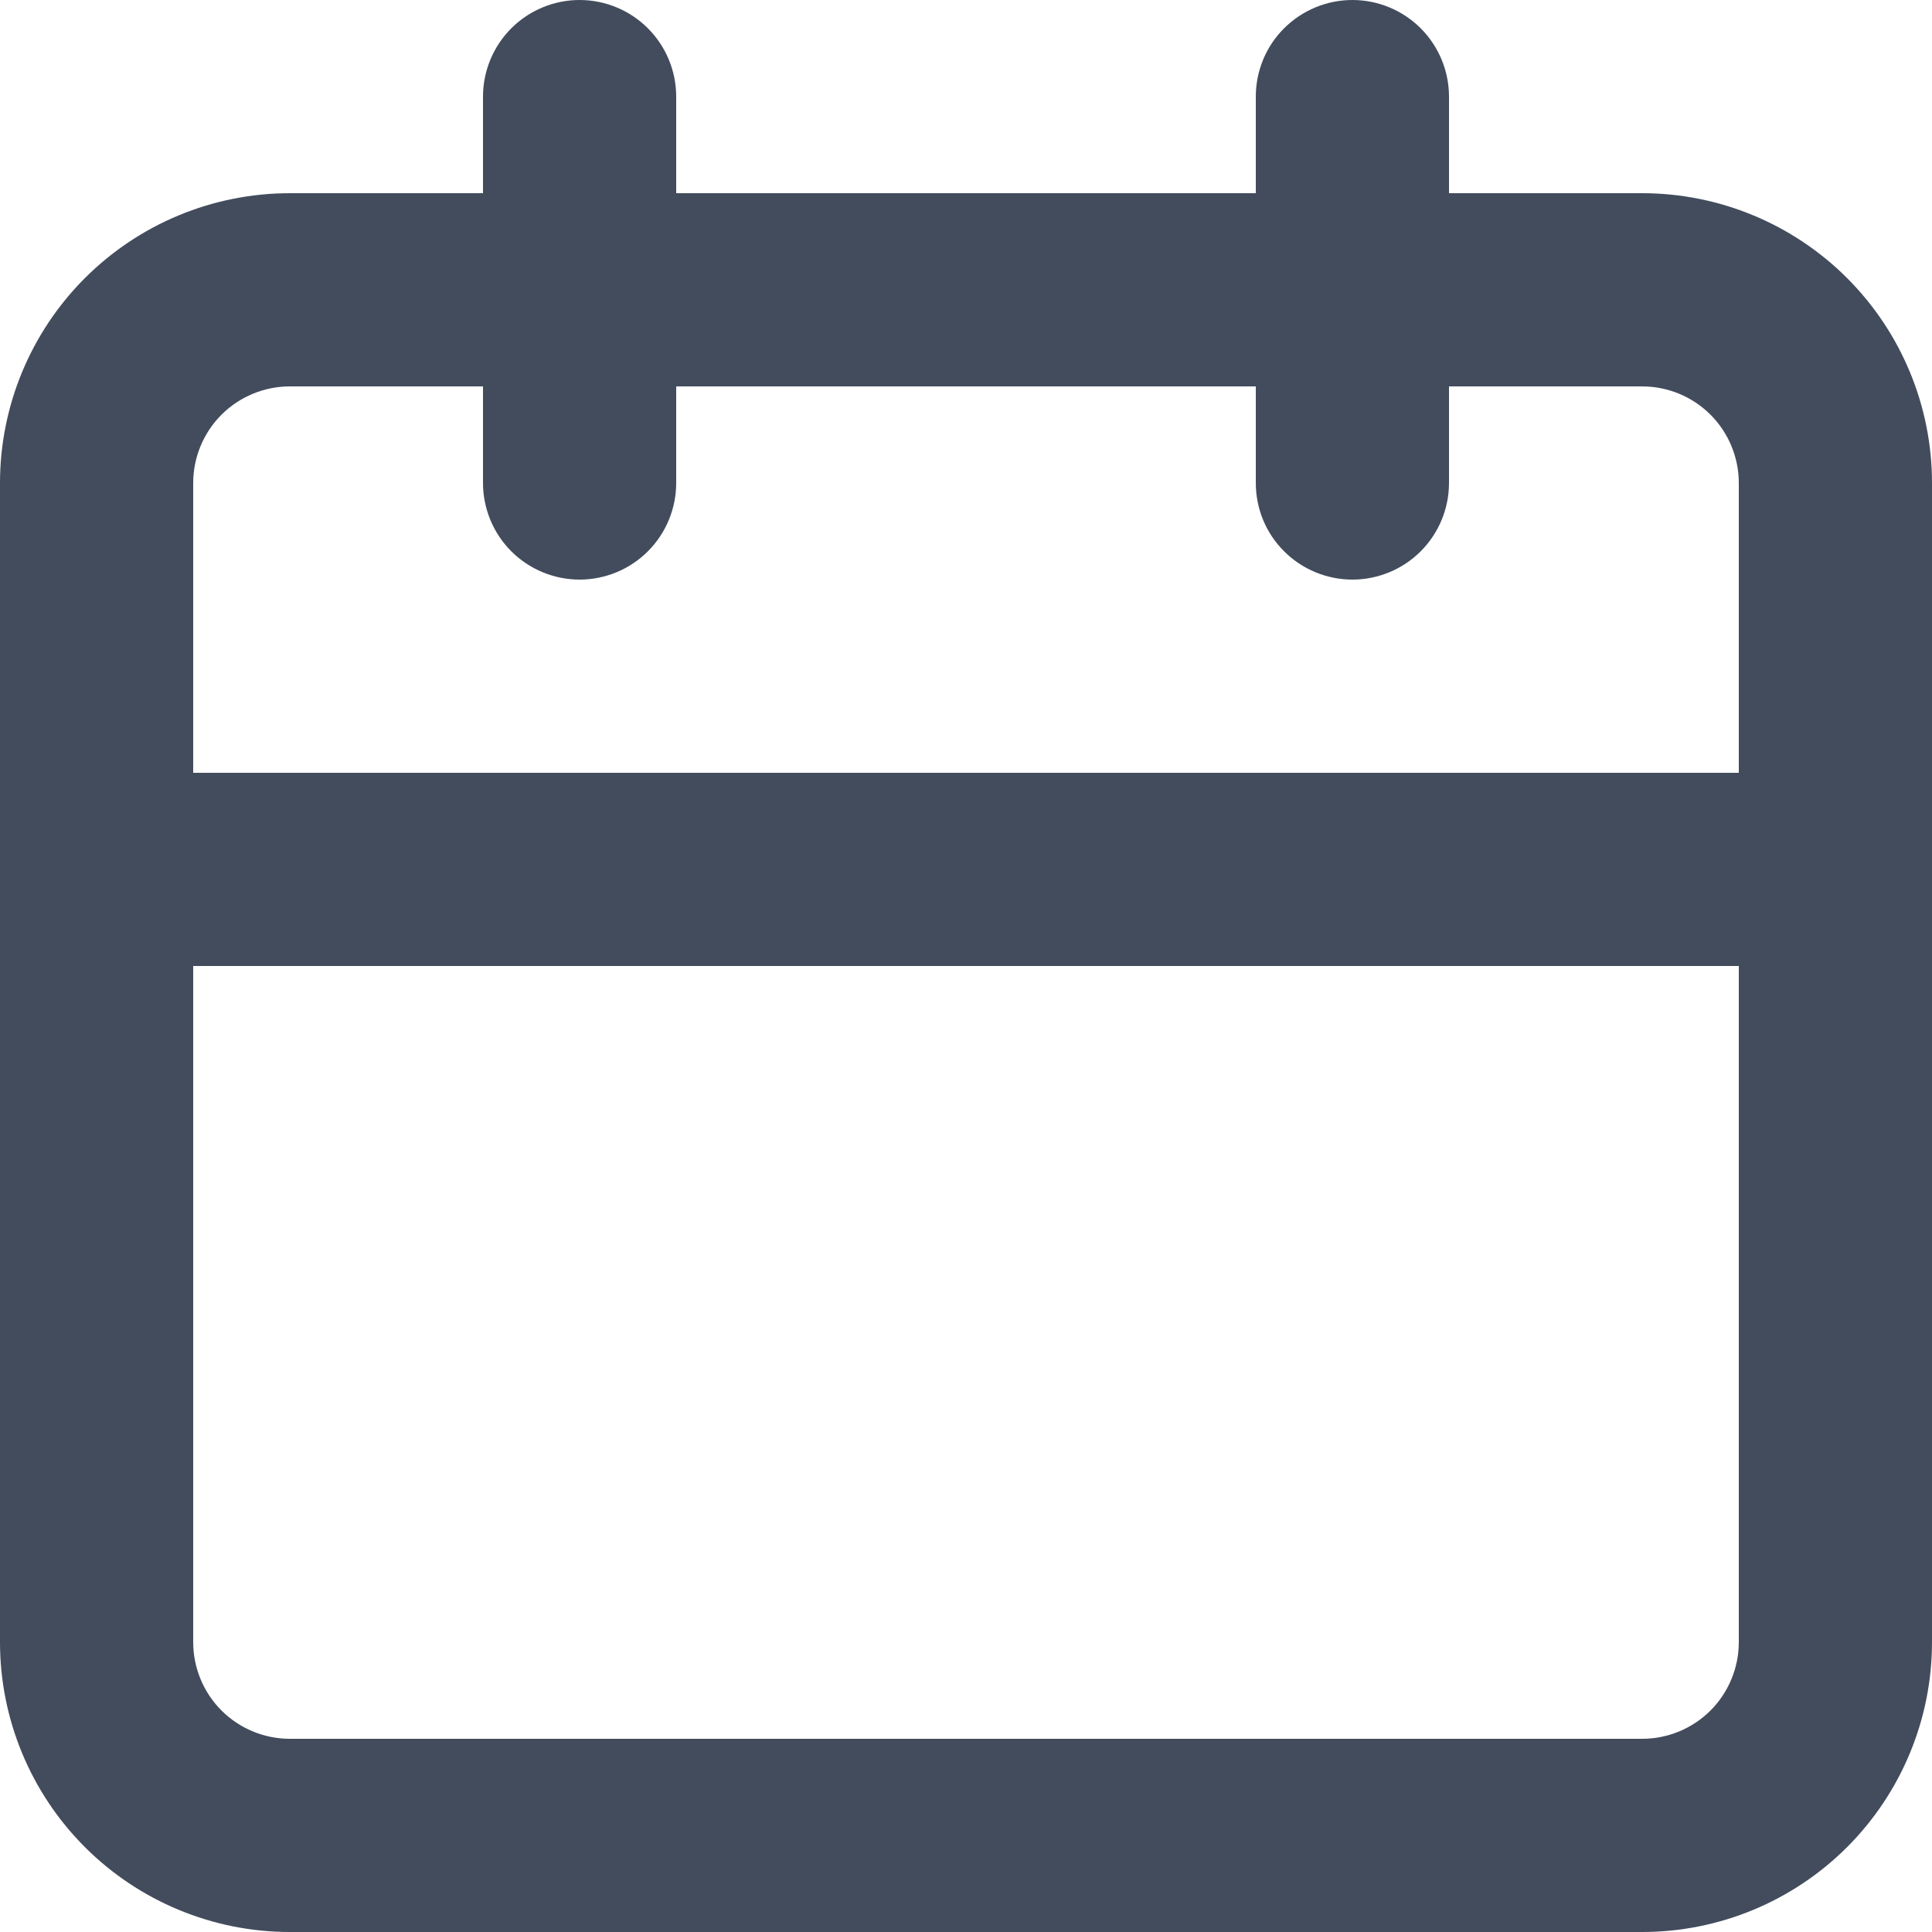
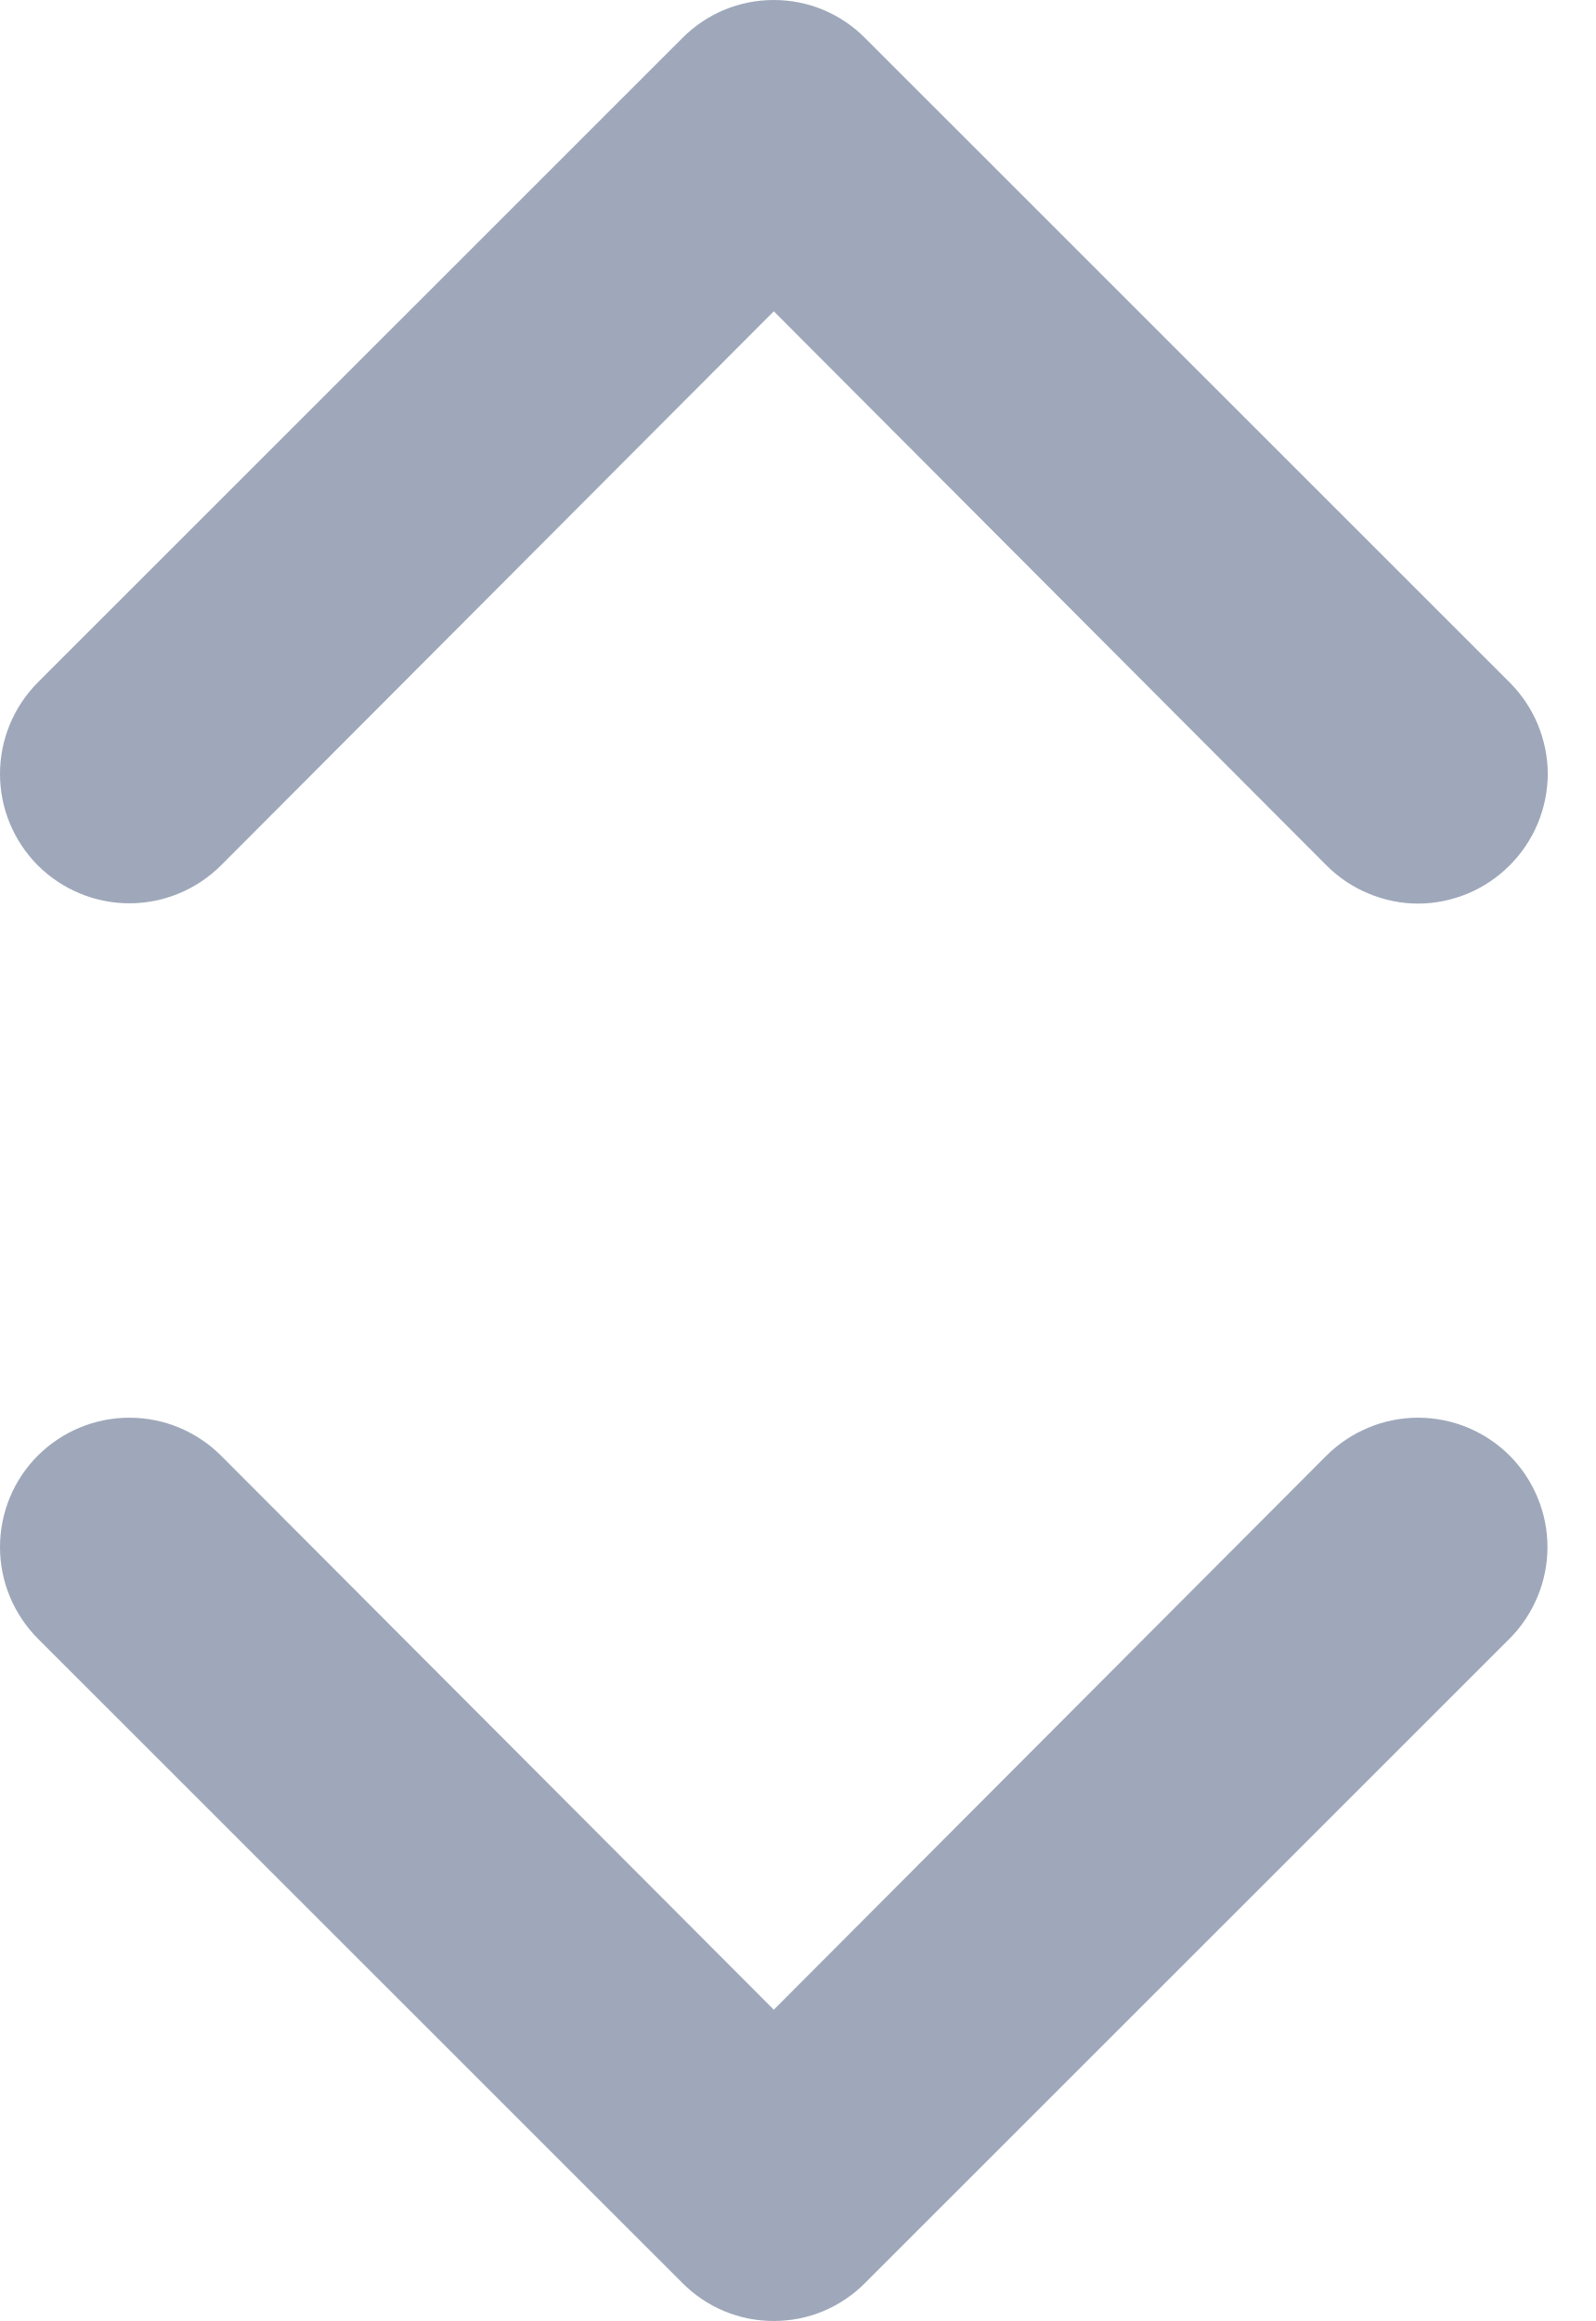
- <svg xmlns="http://www.w3.org/2000/svg" width="17" height="17" viewBox="0 0 17 17" fill="none">
-   <path d="M14.45 1.7H12.75V0.85C12.75 0.625 12.66 0.408 12.501 0.249C12.342 0.09 12.125 0 11.9 0C11.675 0 11.458 0.09 11.299 0.249C11.139 0.408 11.05 0.625 11.05 0.85V1.7H5.95V0.85C5.95 0.625 5.86 0.408 5.701 0.249C5.542 0.09 5.325 0 5.1 0C4.875 0 4.658 0.09 4.499 0.249C4.34 0.408 4.25 0.625 4.25 0.85V1.7H2.55C1.874 1.7 1.225 1.969 0.747 2.447C0.269 2.925 0 3.574 0 4.25V14.45C0 15.126 0.269 15.775 0.747 16.253C1.225 16.731 1.874 17 2.55 17H14.45C15.126 17 15.775 16.731 16.253 16.253C16.731 15.775 17 15.126 17 14.45V4.25C17 3.574 16.731 2.925 16.253 2.447C15.775 1.969 15.126 1.7 14.45 1.7V1.7ZM15.3 14.45C15.3 14.675 15.21 14.892 15.051 15.051C14.892 15.21 14.675 15.3 14.45 15.3H2.55C2.325 15.3 2.108 15.21 1.949 15.051C1.79 14.892 1.7 14.675 1.7 14.45V8.5H15.3V14.45ZM15.3 6.8H1.7V4.25C1.7 4.025 1.79 3.808 1.949 3.649C2.108 3.49 2.325 3.4 2.55 3.4H4.25V4.25C4.25 4.475 4.34 4.692 4.499 4.851C4.658 5.01 4.875 5.1 5.1 5.1C5.325 5.1 5.542 5.01 5.701 4.851C5.86 4.692 5.95 4.475 5.95 4.25V3.4H11.05V4.25C11.05 4.475 11.139 4.692 11.299 4.851C11.458 5.01 11.675 5.1 11.9 5.1C12.125 5.1 12.342 5.01 12.501 4.851C12.66 4.692 12.75 4.475 12.75 4.25V3.4H14.45C14.675 3.4 14.892 3.49 15.051 3.649C15.21 3.808 15.3 4.025 15.3 4.25V6.8Z" fill="#424C5D" />
+ <svg xmlns="http://www.w3.org/2000/svg" width="11" height="16" viewBox="0 0 11 16" fill="none">
+   <path d="M9.144 10.034L5.334 13.854L1.523 10.034C1.355 9.867 1.129 9.773 0.892 9.773C0.655 9.773 0.429 9.867 0.261 10.034C0.094 10.201 0 10.428 0 10.665C0 10.902 0.094 11.128 0.261 11.296L4.703 15.737C4.785 15.82 4.884 15.887 4.992 15.932C5.1 15.977 5.216 16 5.334 16C5.451 16 5.567 15.977 5.675 15.932C5.783 15.887 5.882 15.82 5.964 15.737L10.406 11.296C10.489 11.213 10.554 11.114 10.599 11.006C10.644 10.898 10.667 10.782 10.667 10.665C10.667 10.548 10.644 10.432 10.599 10.324C10.554 10.215 10.489 10.117 10.406 10.034C10.323 9.951 10.225 9.886 10.117 9.841C10.008 9.796 9.892 9.773 9.775 9.773C9.658 9.773 9.542 9.796 9.434 9.841C9.326 9.886 9.227 9.951 9.144 10.034V10.034ZM1.523 5.966L5.334 2.146L9.144 5.966C9.227 6.049 9.325 6.115 9.434 6.16C9.542 6.205 9.658 6.229 9.775 6.229C9.892 6.229 10.008 6.205 10.117 6.16C10.225 6.115 10.323 6.049 10.406 5.966C10.489 5.883 10.555 5.785 10.6 5.677C10.645 5.568 10.669 5.452 10.669 5.335C10.669 5.218 10.645 5.102 10.6 4.993C10.555 4.885 10.489 4.787 10.406 4.704L5.964 0.263C5.882 0.18 5.783 0.113 5.675 0.068C5.567 0.023 5.451 0 5.334 0C5.216 0 5.1 0.023 4.992 0.068C4.884 0.113 4.785 0.18 4.703 0.263L0.261 4.704C0.094 4.872 0 5.098 0 5.335C0 5.572 0.094 5.798 0.261 5.966C0.429 6.133 0.655 6.227 0.892 6.227C1.129 6.227 1.355 6.133 1.523 5.966Z" fill="#9EA8BA" />
</svg>
